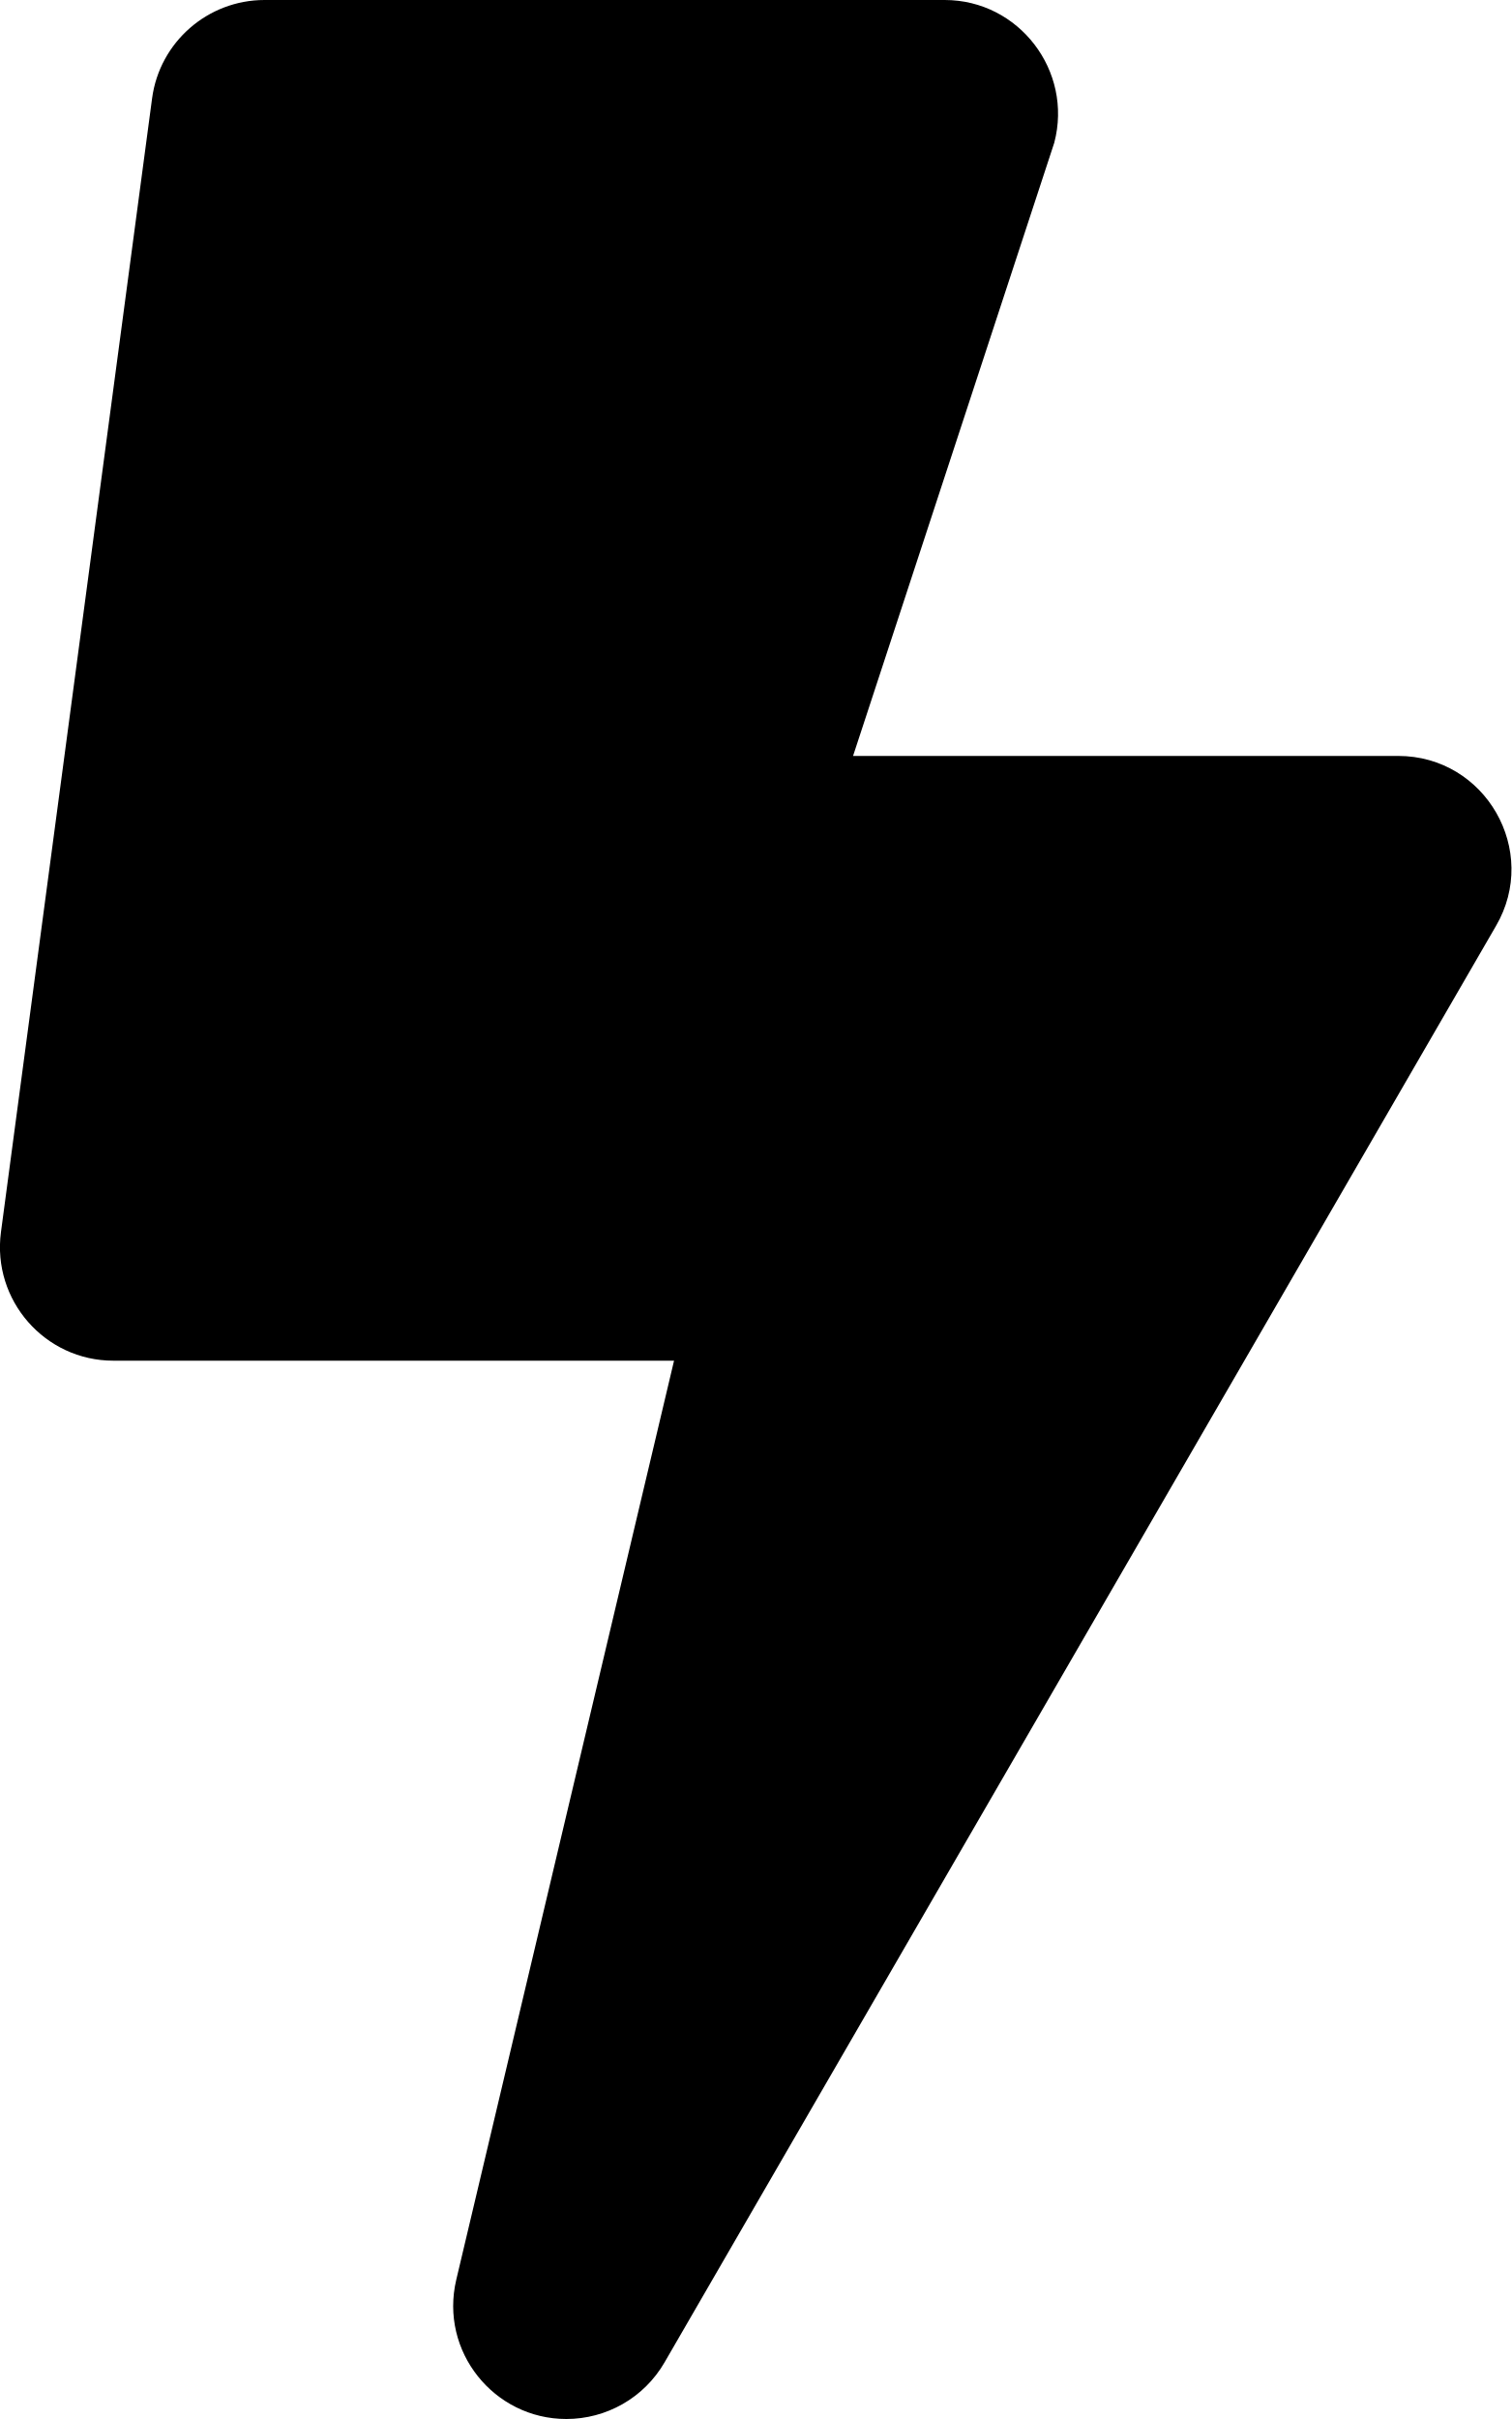
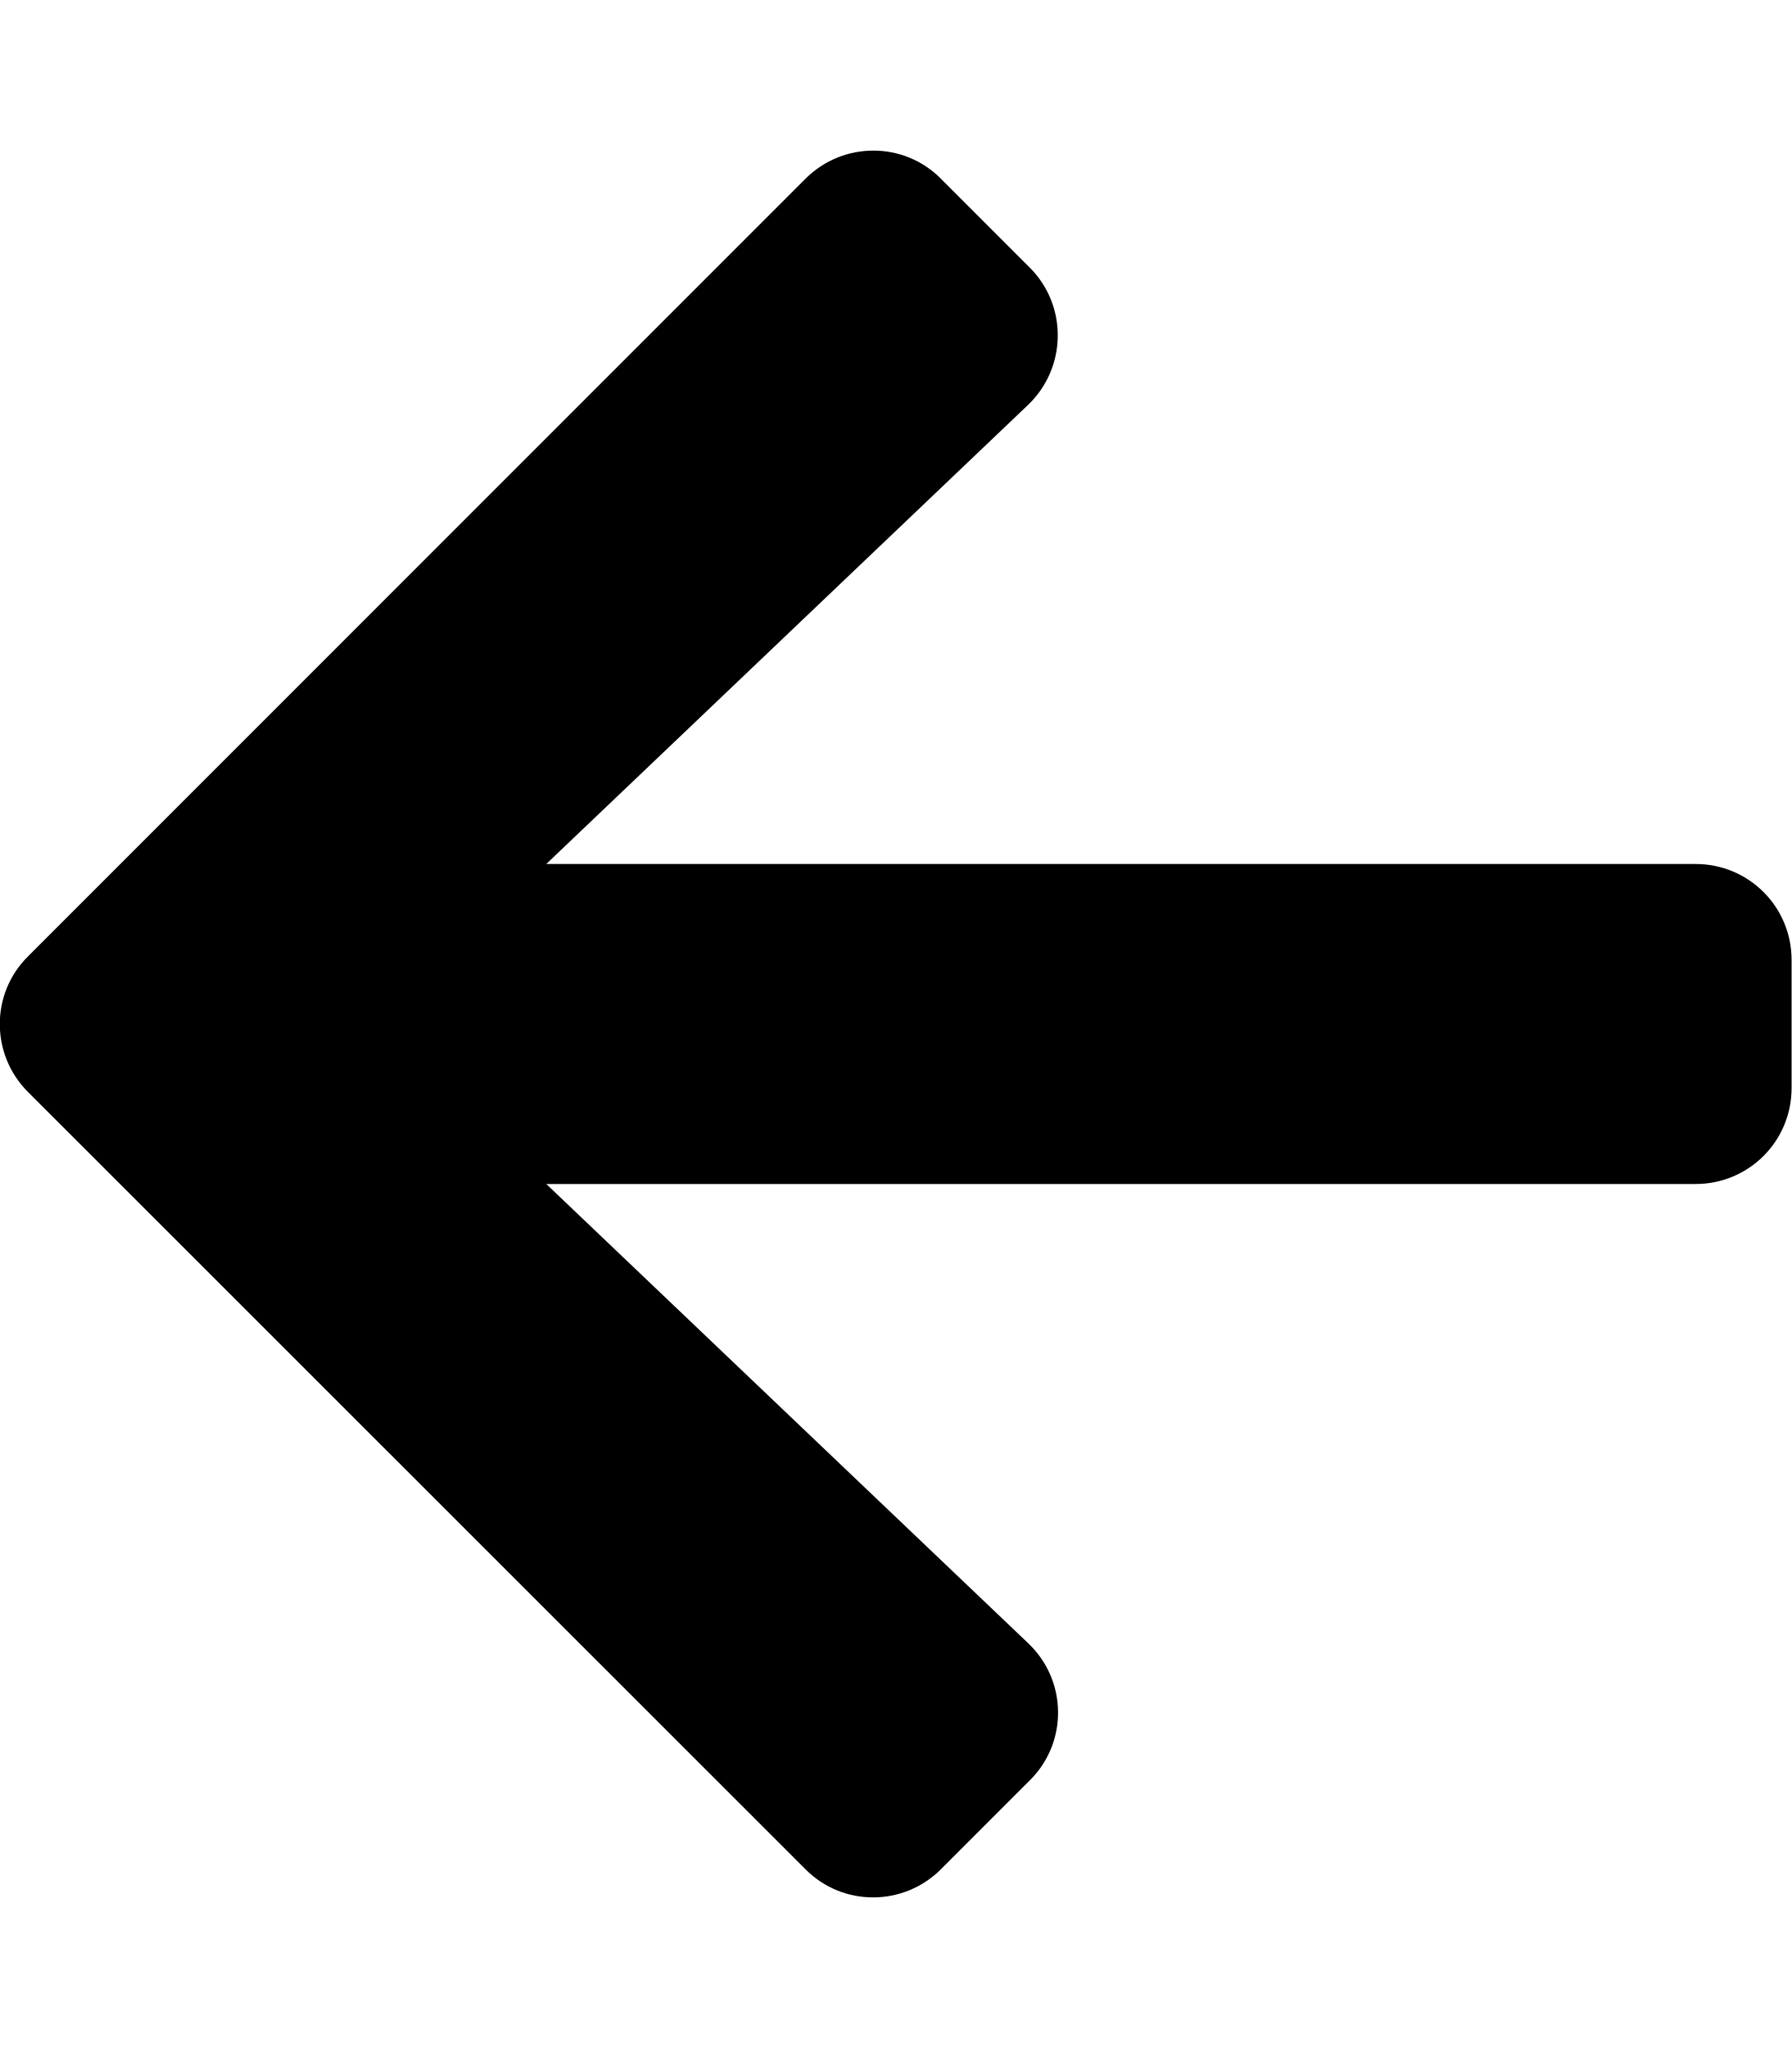
- <svg viewBox="0 0 320 512">
-   <path d="M296 160H180.6l42.6-129.8C227.2 15 215.7 0 200 0H56C44 0 33.8 8.9 32.2 20.8l-32 240C-1.7 275.2 9.5 288 24 288h118.7L96.6 482.5c-3.6 15.2 8 29.5 23.3 29.5 8.4 0 16.4-4.4 20.8-12l176-304c9.3-15.9-2.2-36-20.7-36z" class="" />
+ <svg viewBox="0 0 448 512">
+   <path fill="currentColor" d="M257.5 445.1l-22.2 22.2c-9.4 9.4-24.6 9.4-33.9 0L7 273c-9.4-9.4-9.4-24.6 0-33.9L201.4 44.7c9.4-9.4 24.6-9.4 33.9 0l22.2 22.2c9.5 9.5 9.3 25-.4 34.3L136.6 216H424c13.3 0 24 10.7 24 24v32c0 13.3-10.7 24-24 24H136.6l120.5 114.8c9.8 9.3 10 24.8.4 34.3z" class="" />
</svg>
